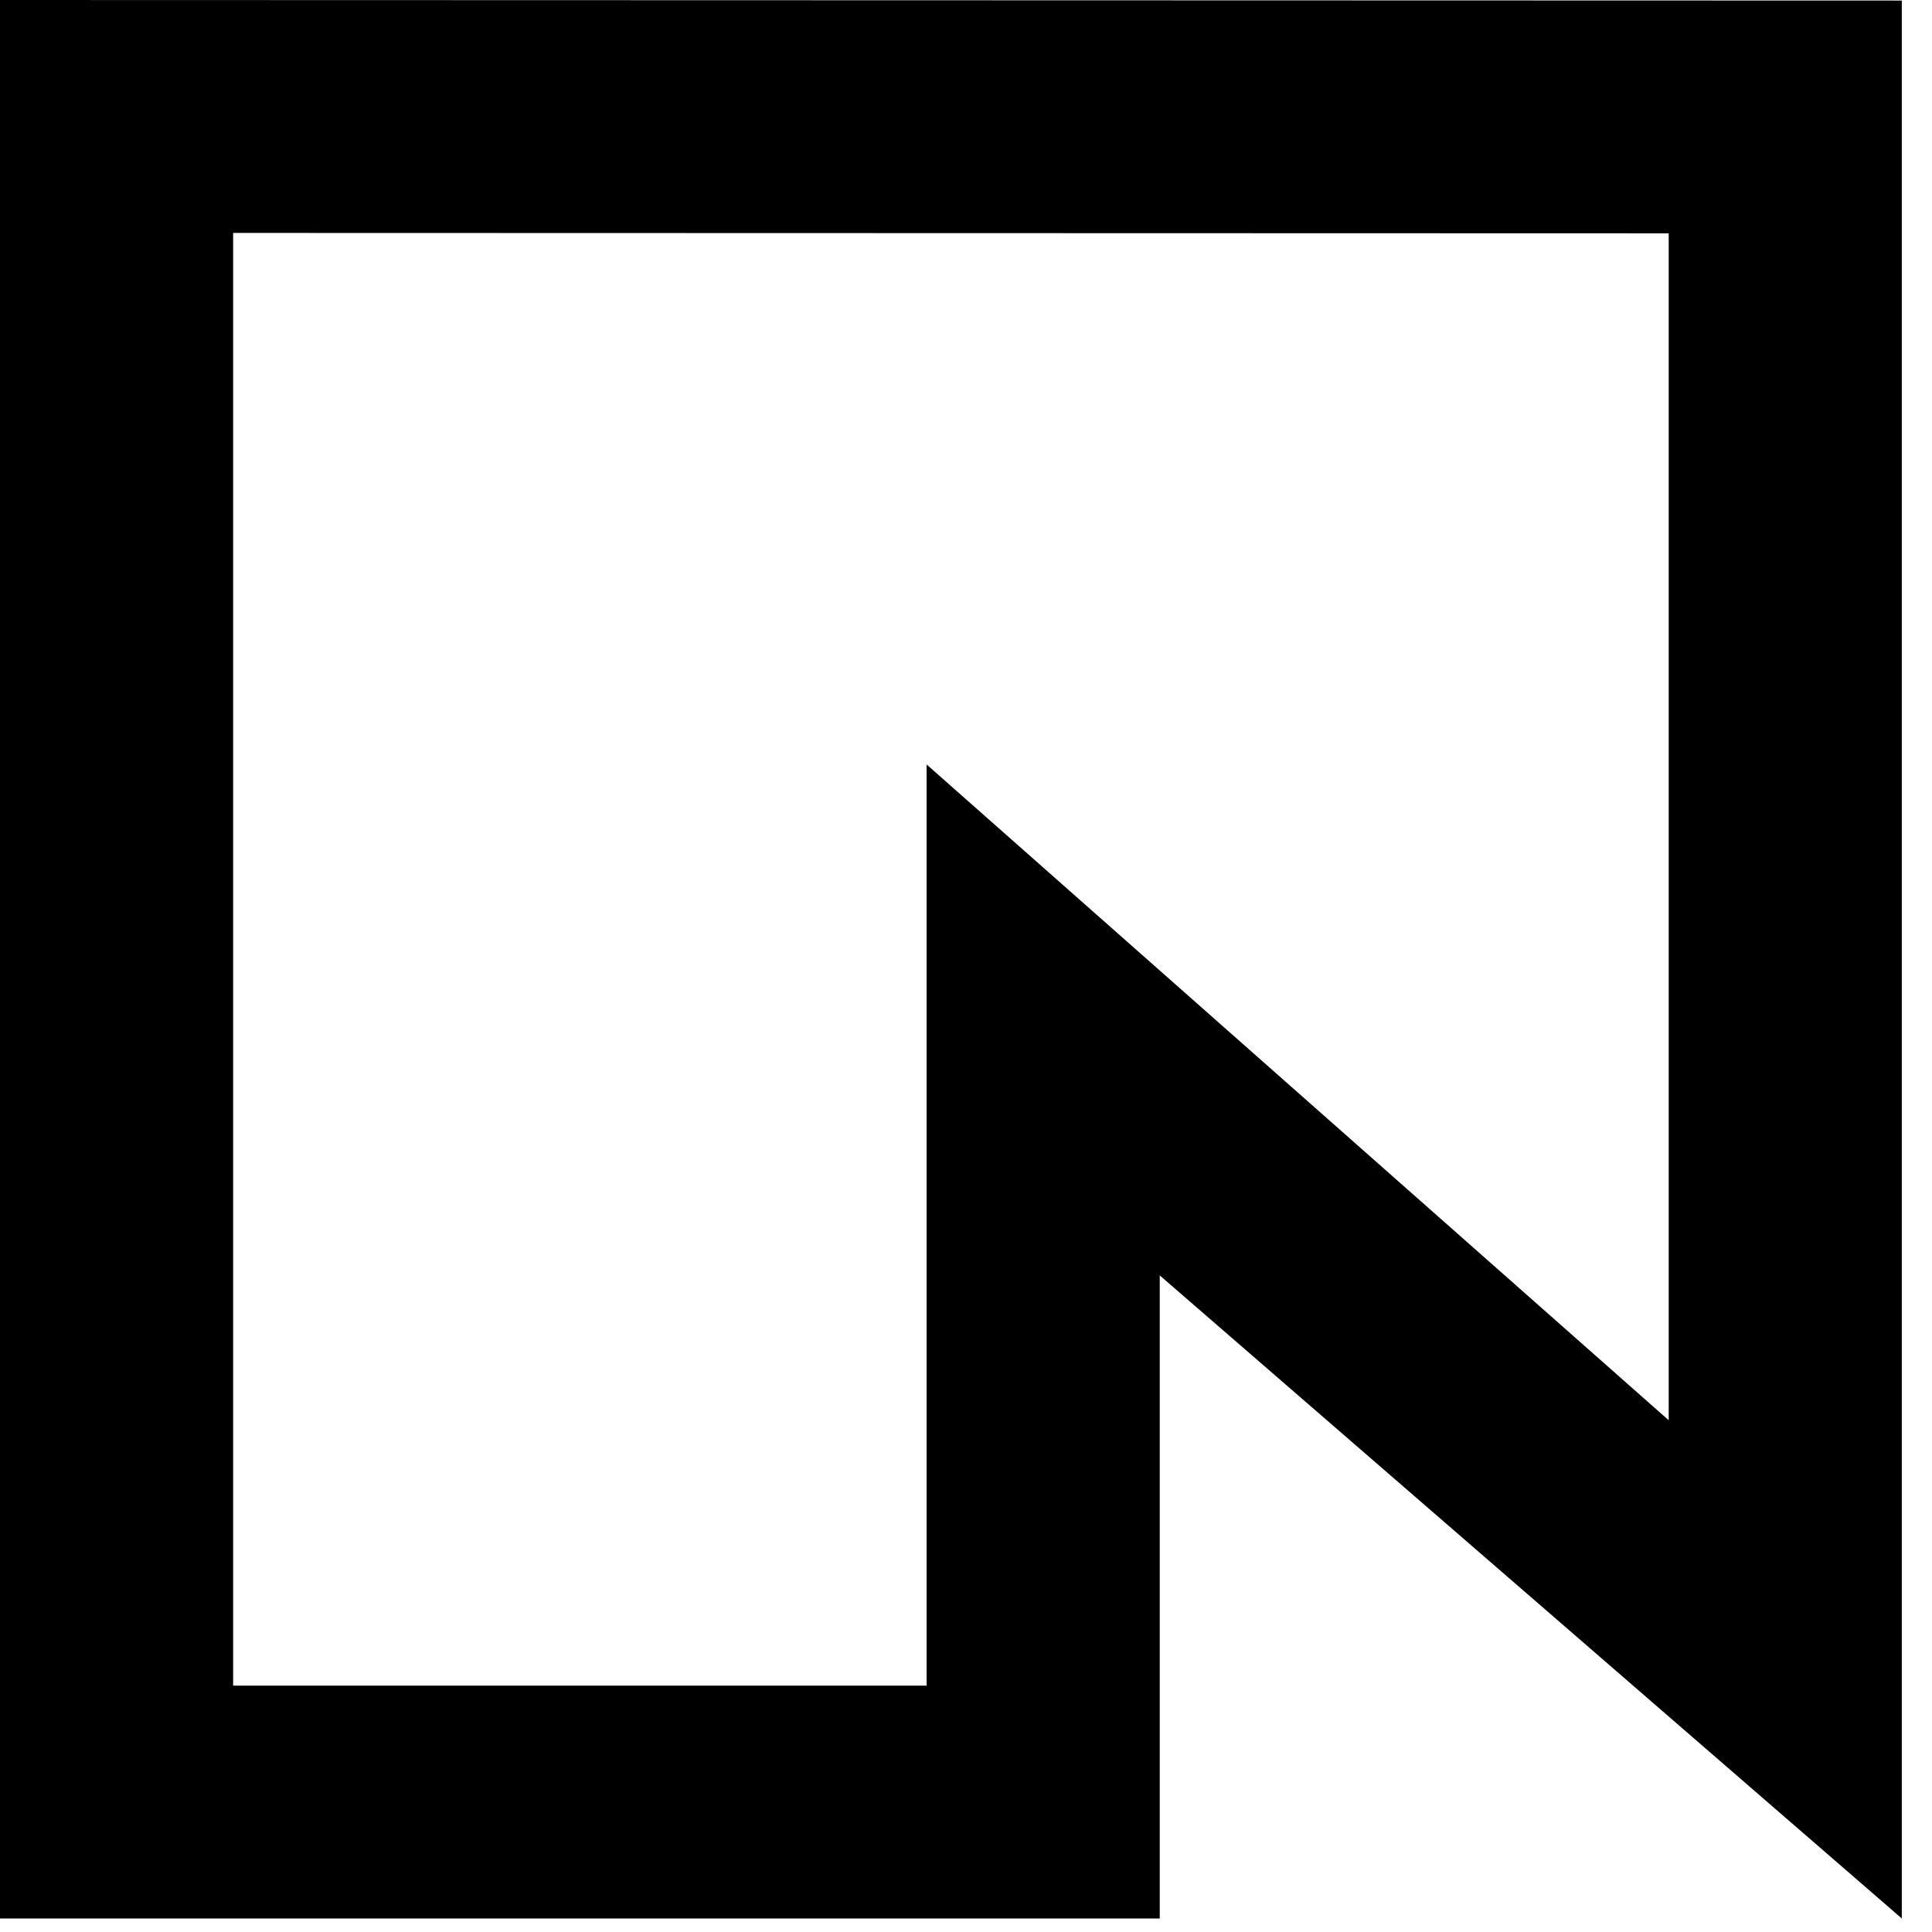
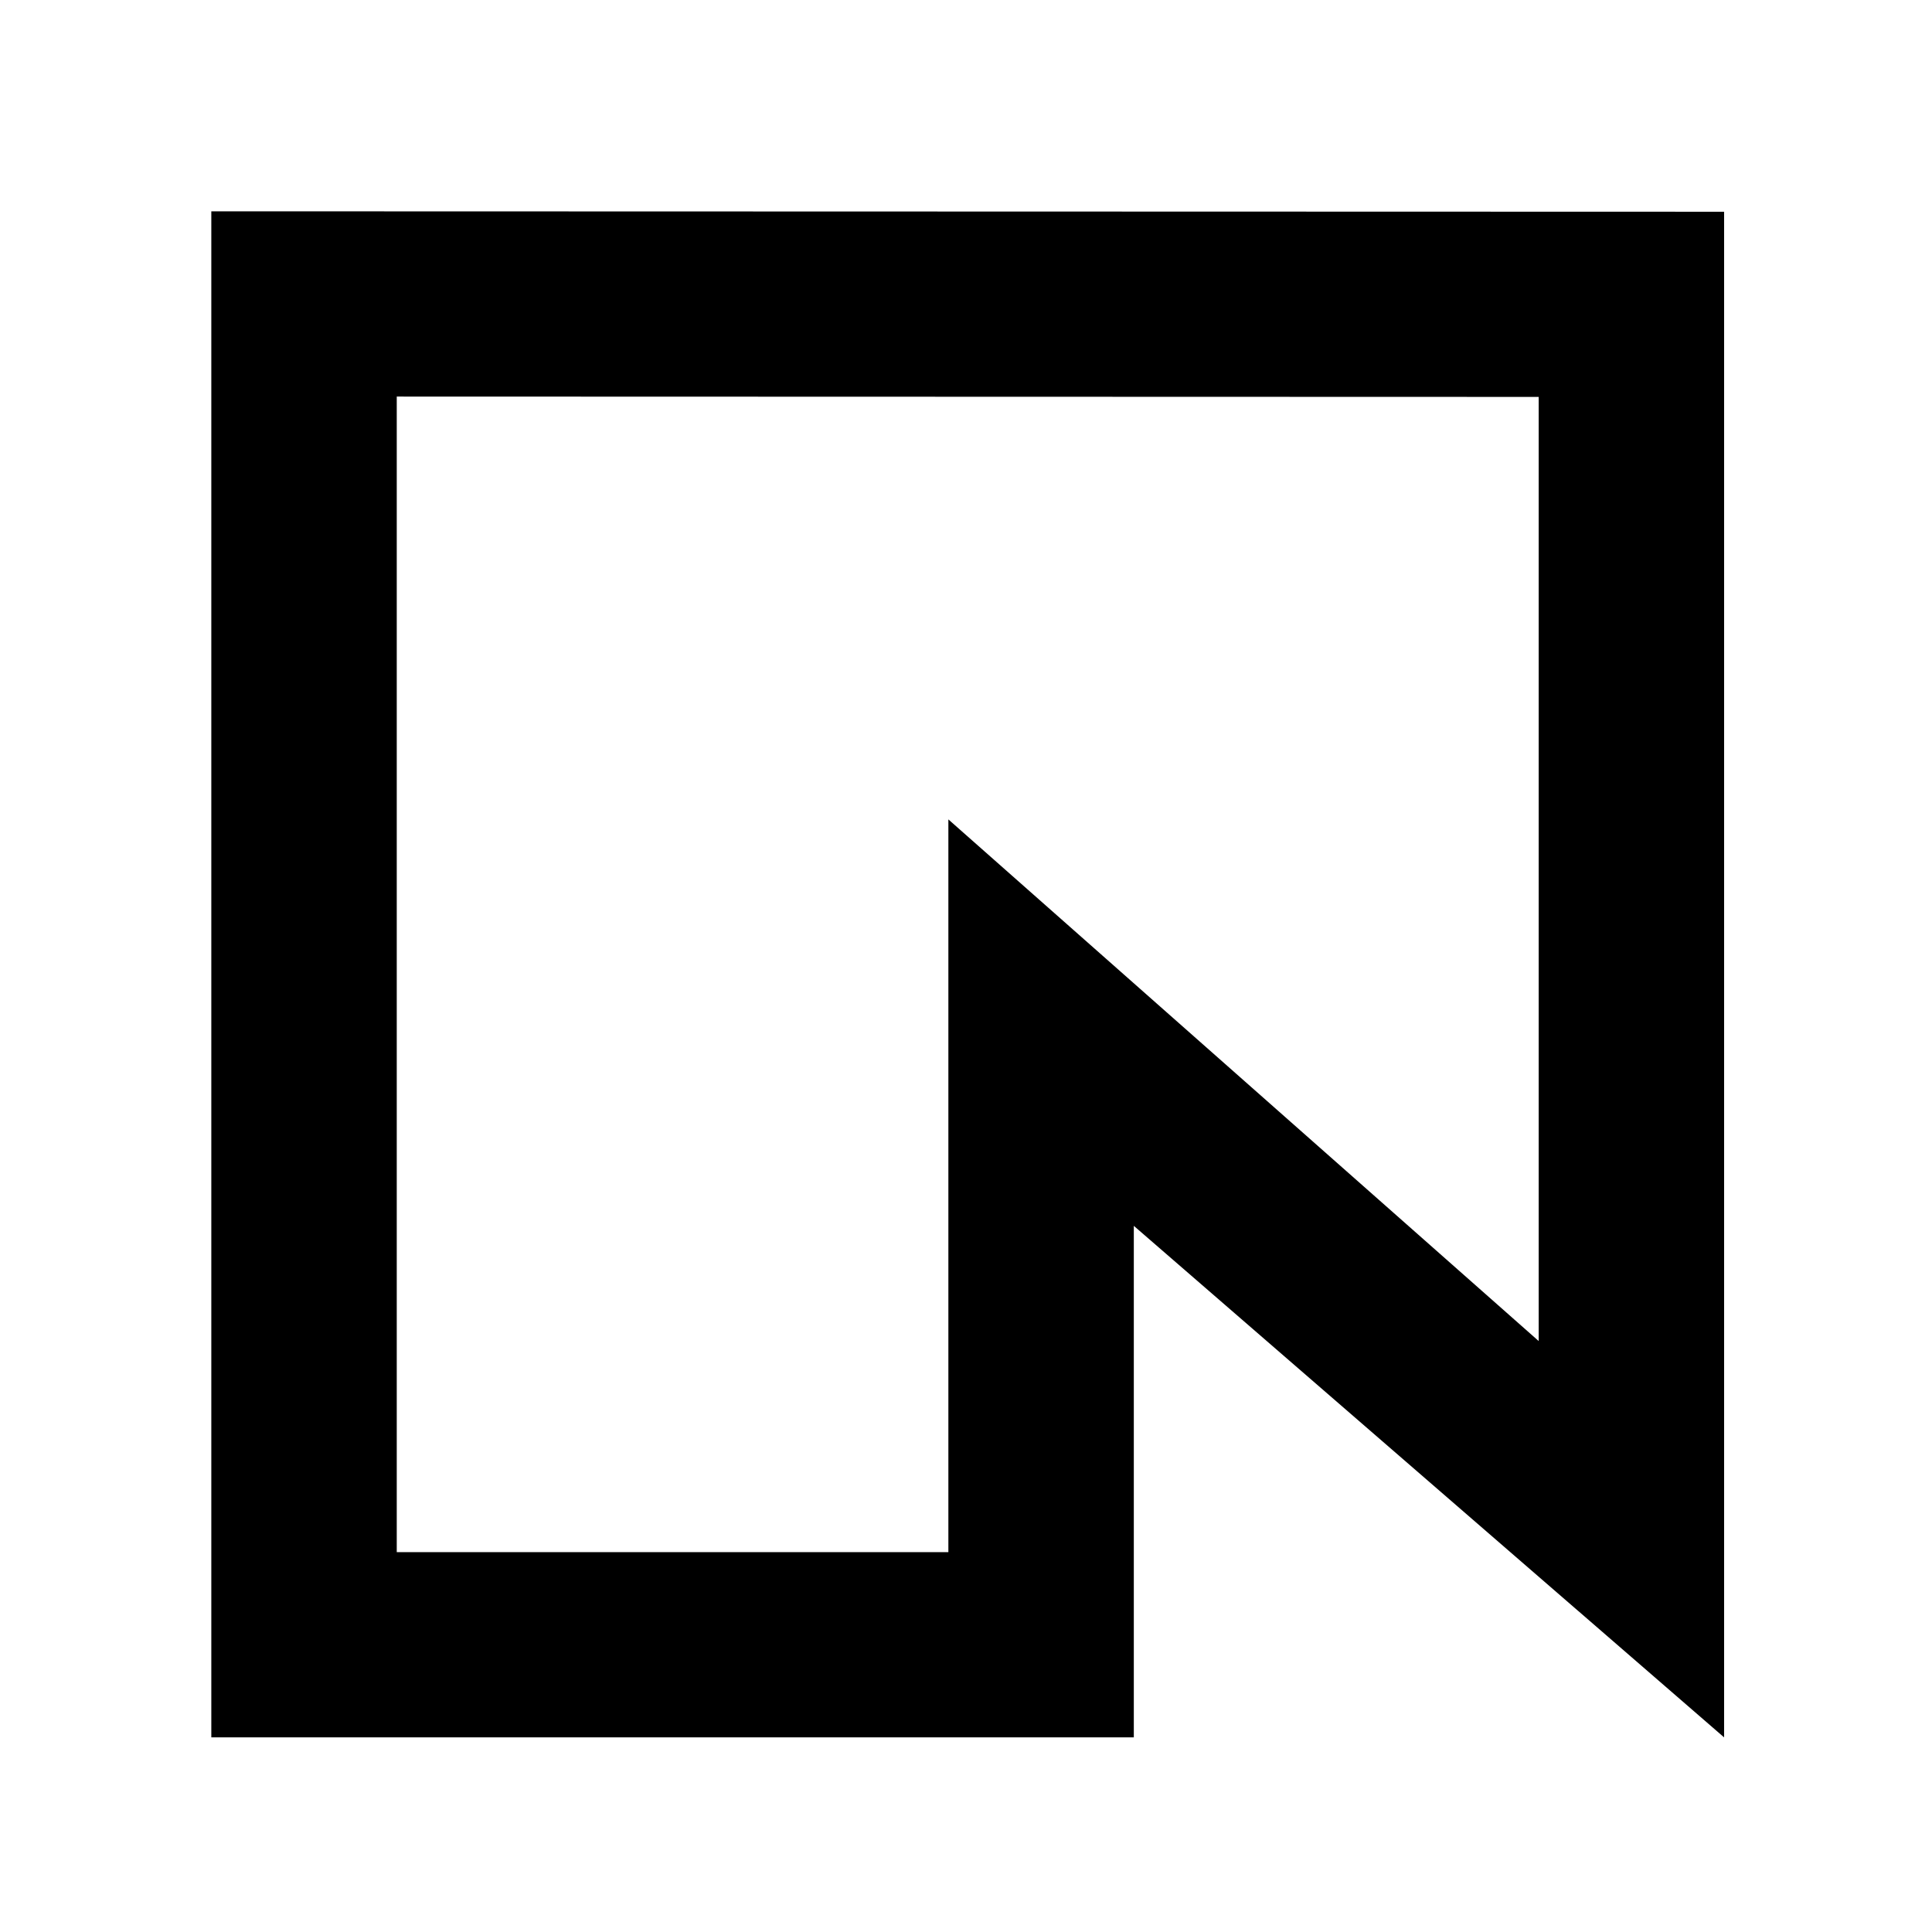
<svg xmlns="http://www.w3.org/2000/svg" viewBox="0 0 64 64" fill="currentColor" fill-rule="evenodd">
-   <path d="M63 0.018V63.553L38.418 42.25V63.553H0V0L63 0.018ZM7.723 55.839H30.695V25.324L55.278 47.048V7.729L7.723 7.716V55.839Z" />
+   <path d="M57.113 7.014V57.553L37.559 40.608V57.553H7V7L57.113 7.014ZM13.143 51.417H31.416V27.144L50.971 44.424V13.148L13.143 13.137V51.417Z" />
</svg>
